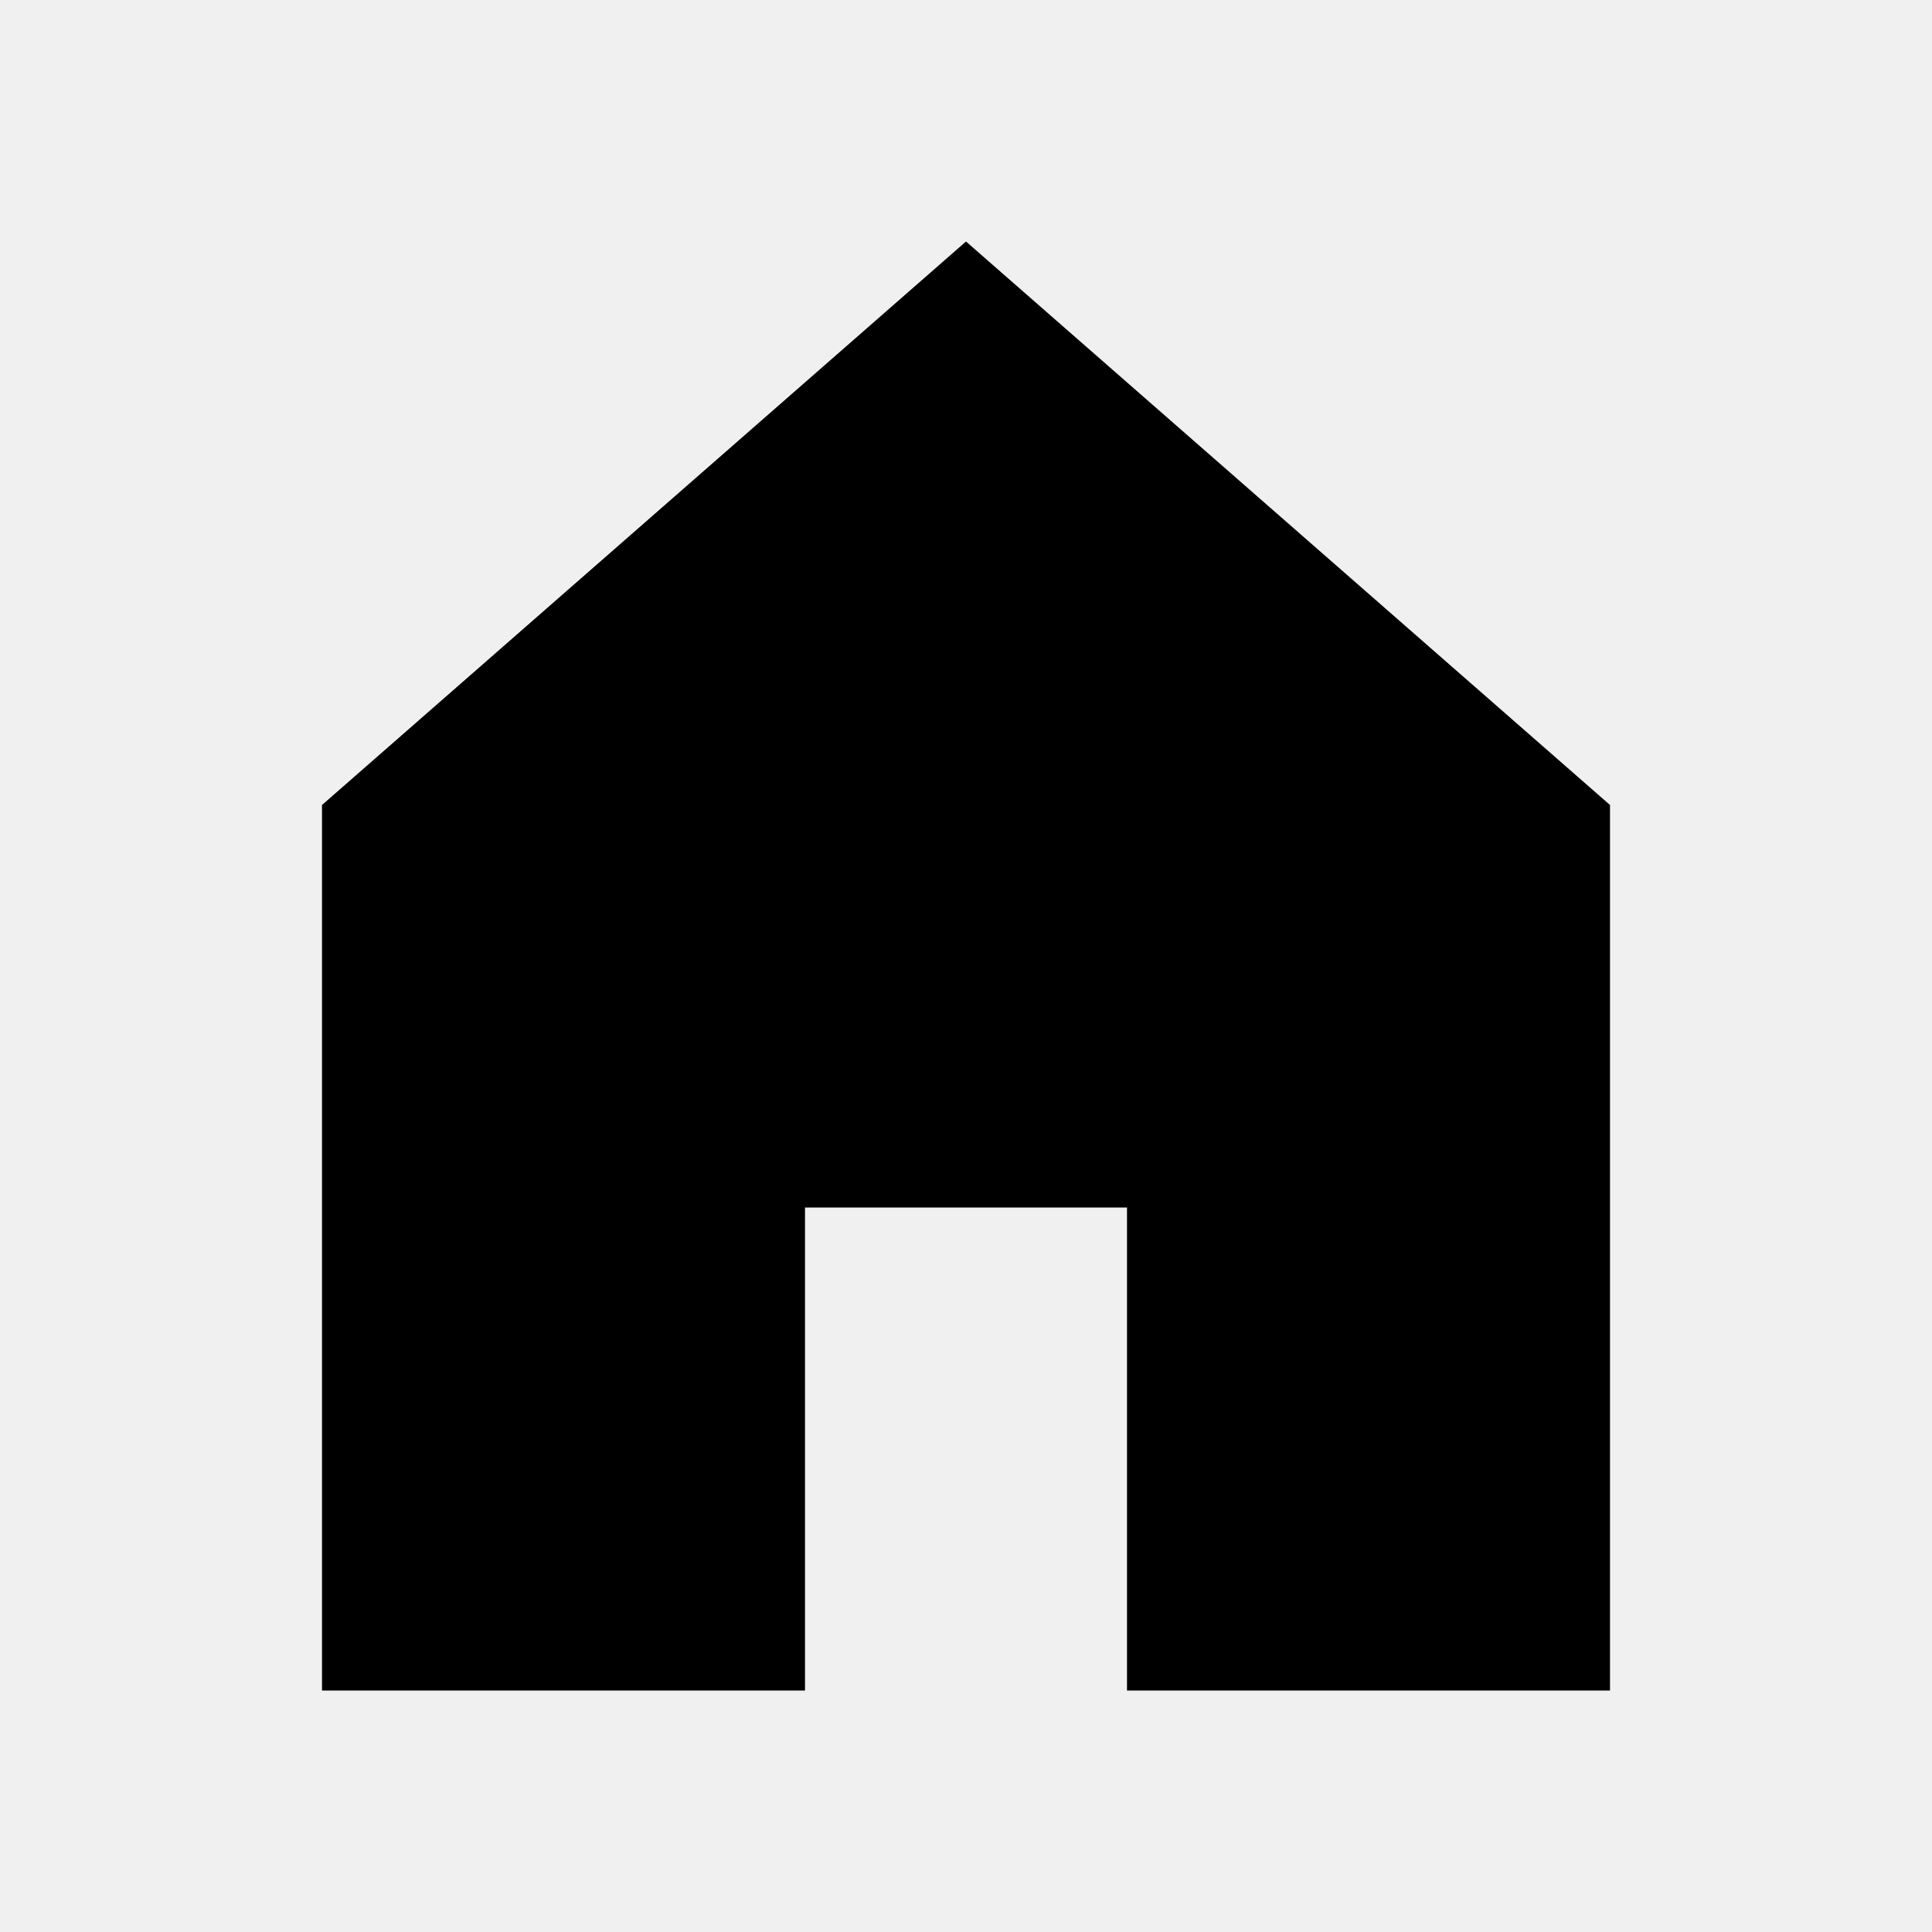
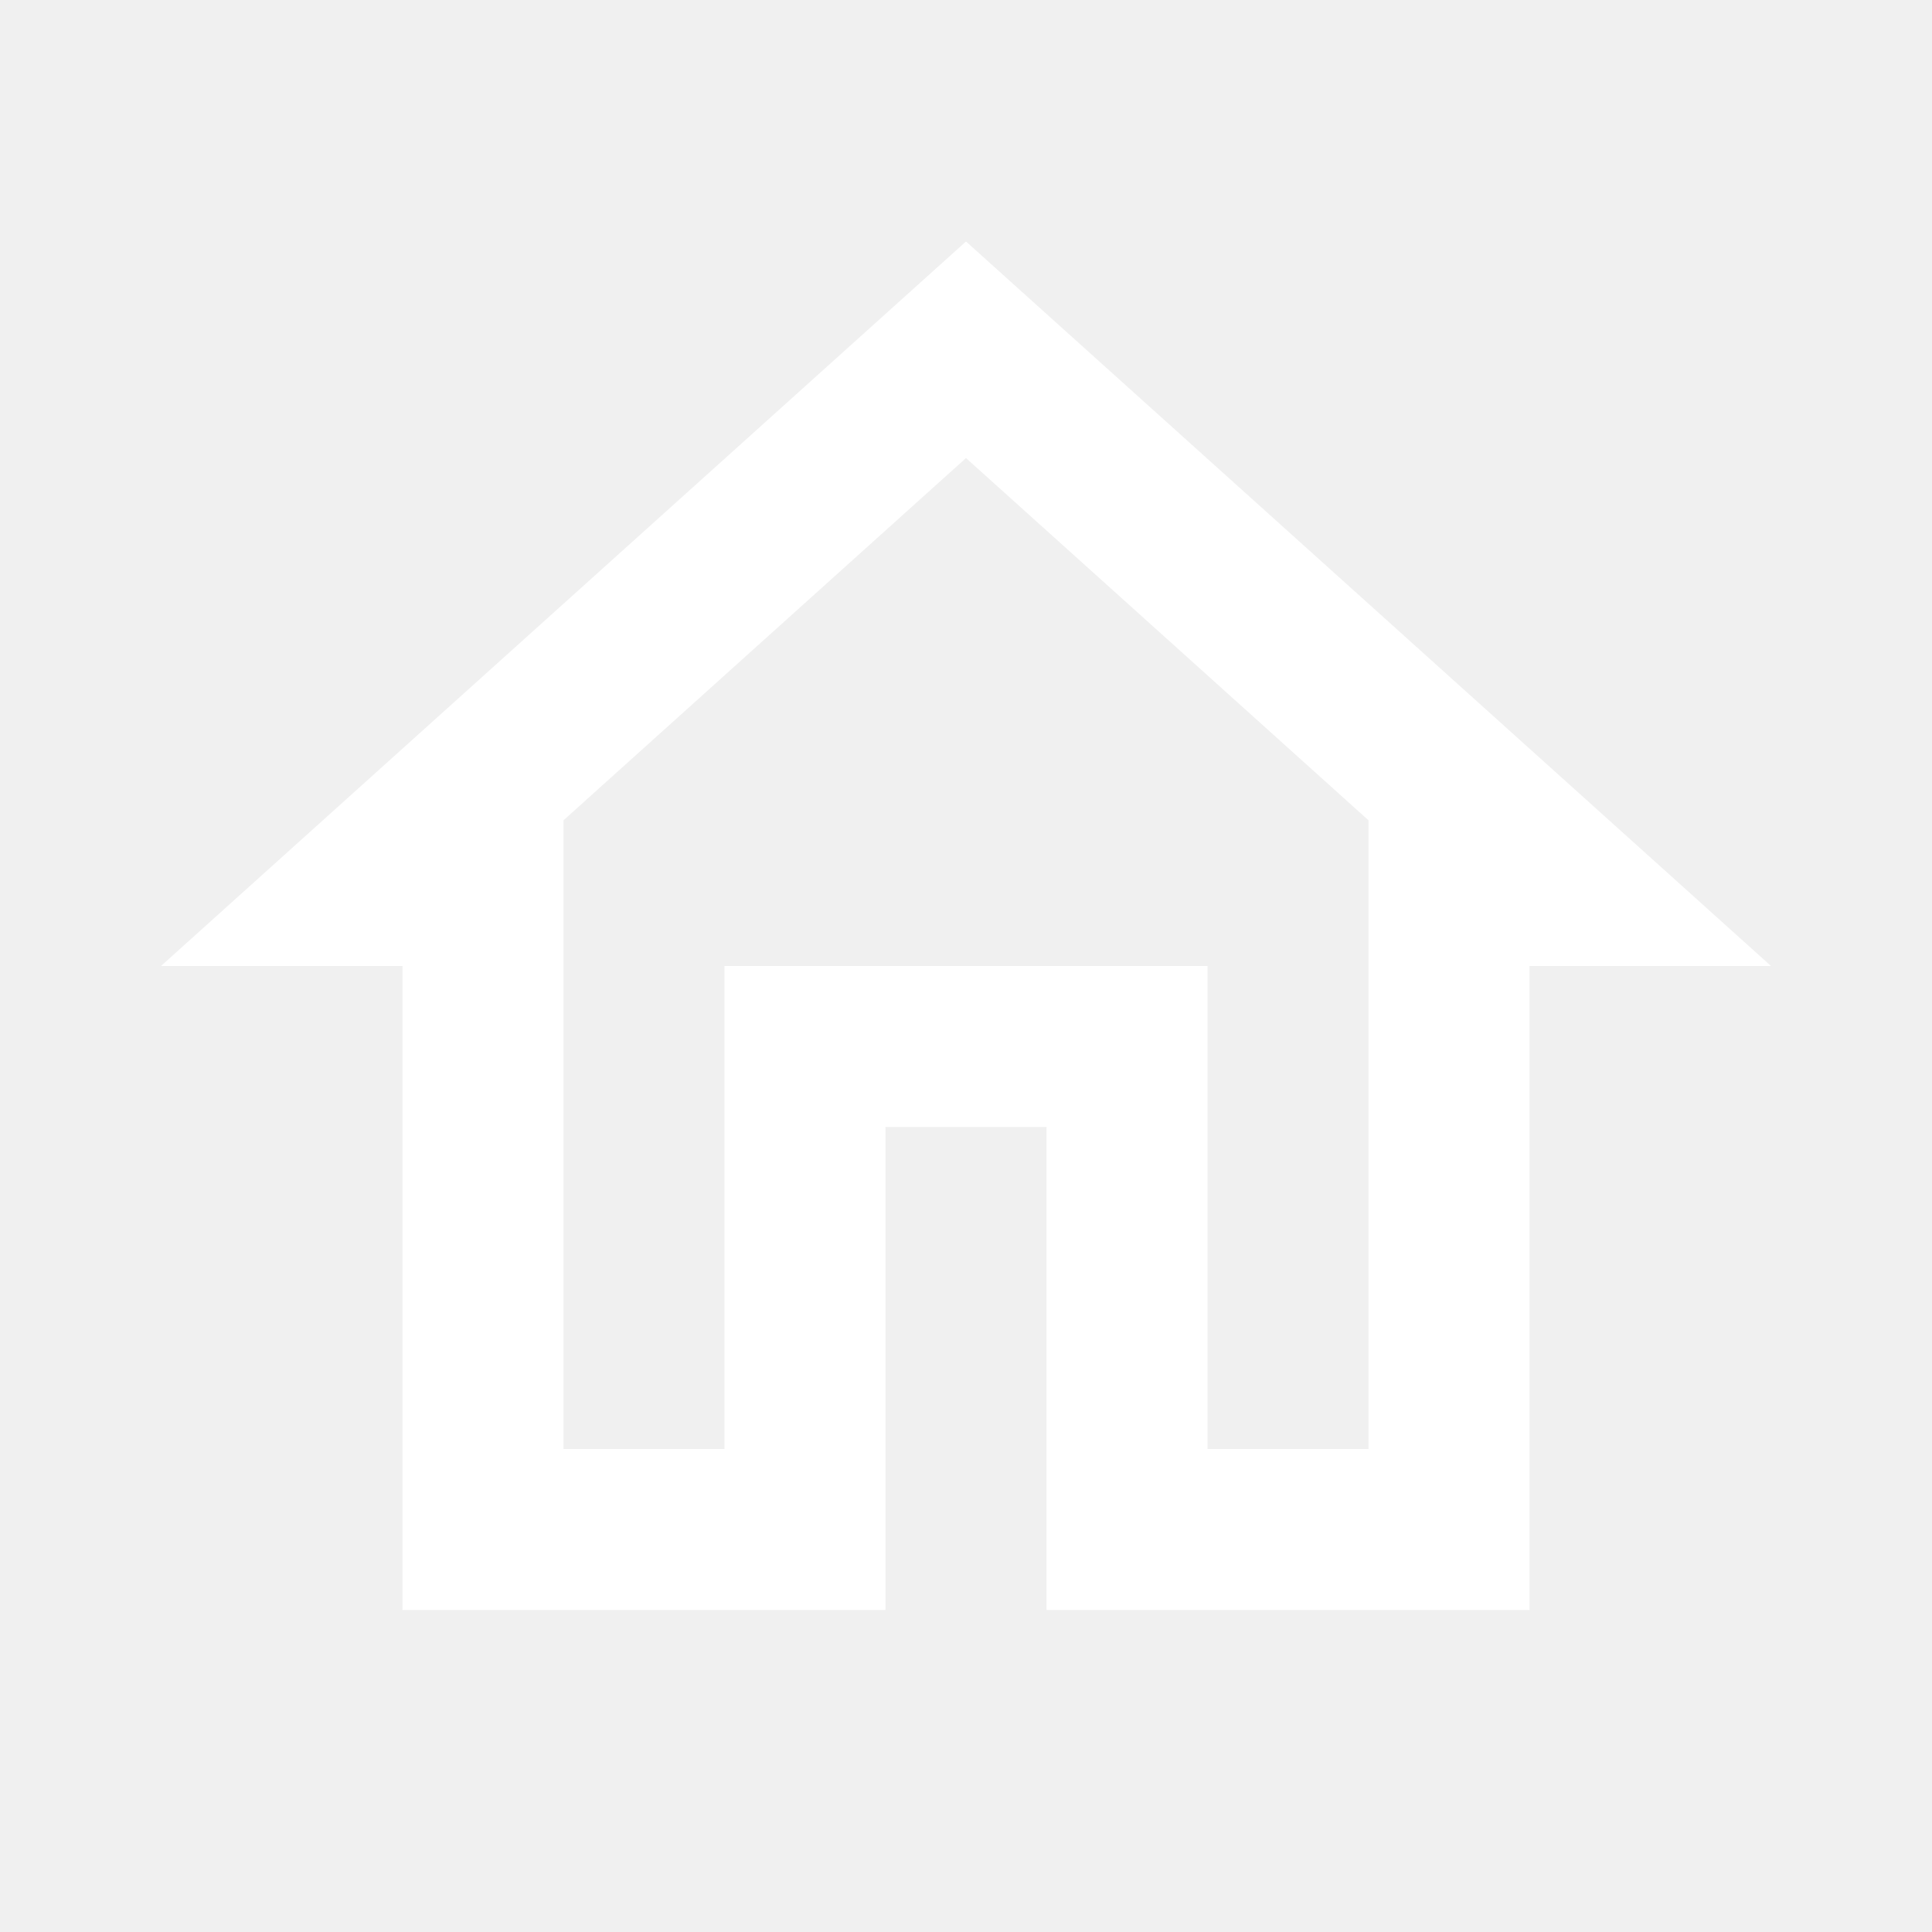
- <svg xmlns="http://www.w3.org/2000/svg" viewBox="0 0 24 24" preserveAspectRatio="xMidYMid meet" focusable="false" class="style-scope yt-icon" style="pointer-events: none; display: block; width: 100%; height: 100%;">
-   <g class="style-scope yt-icon">
-     <path d="M4,10V21h6V15h4v6h6V10L12,3Z" class="style-scope yt-icon" />
-   </g>
+ <svg xmlns="http://www.w3.org/2000/svg" height="24px" viewBox="0 0 24 24" width="24px" fill="#FFFFFF">
+   <path d="M0 0h24v24H0V0z" fill="none" />
+   <path d="M12 5.69l5 4.5V18h-2v-6H9v6H7v-7.81l5-4.5M12 3L2 12h3v8h6v-6h2v6h6v-8h3L12 3z" />
</svg>
